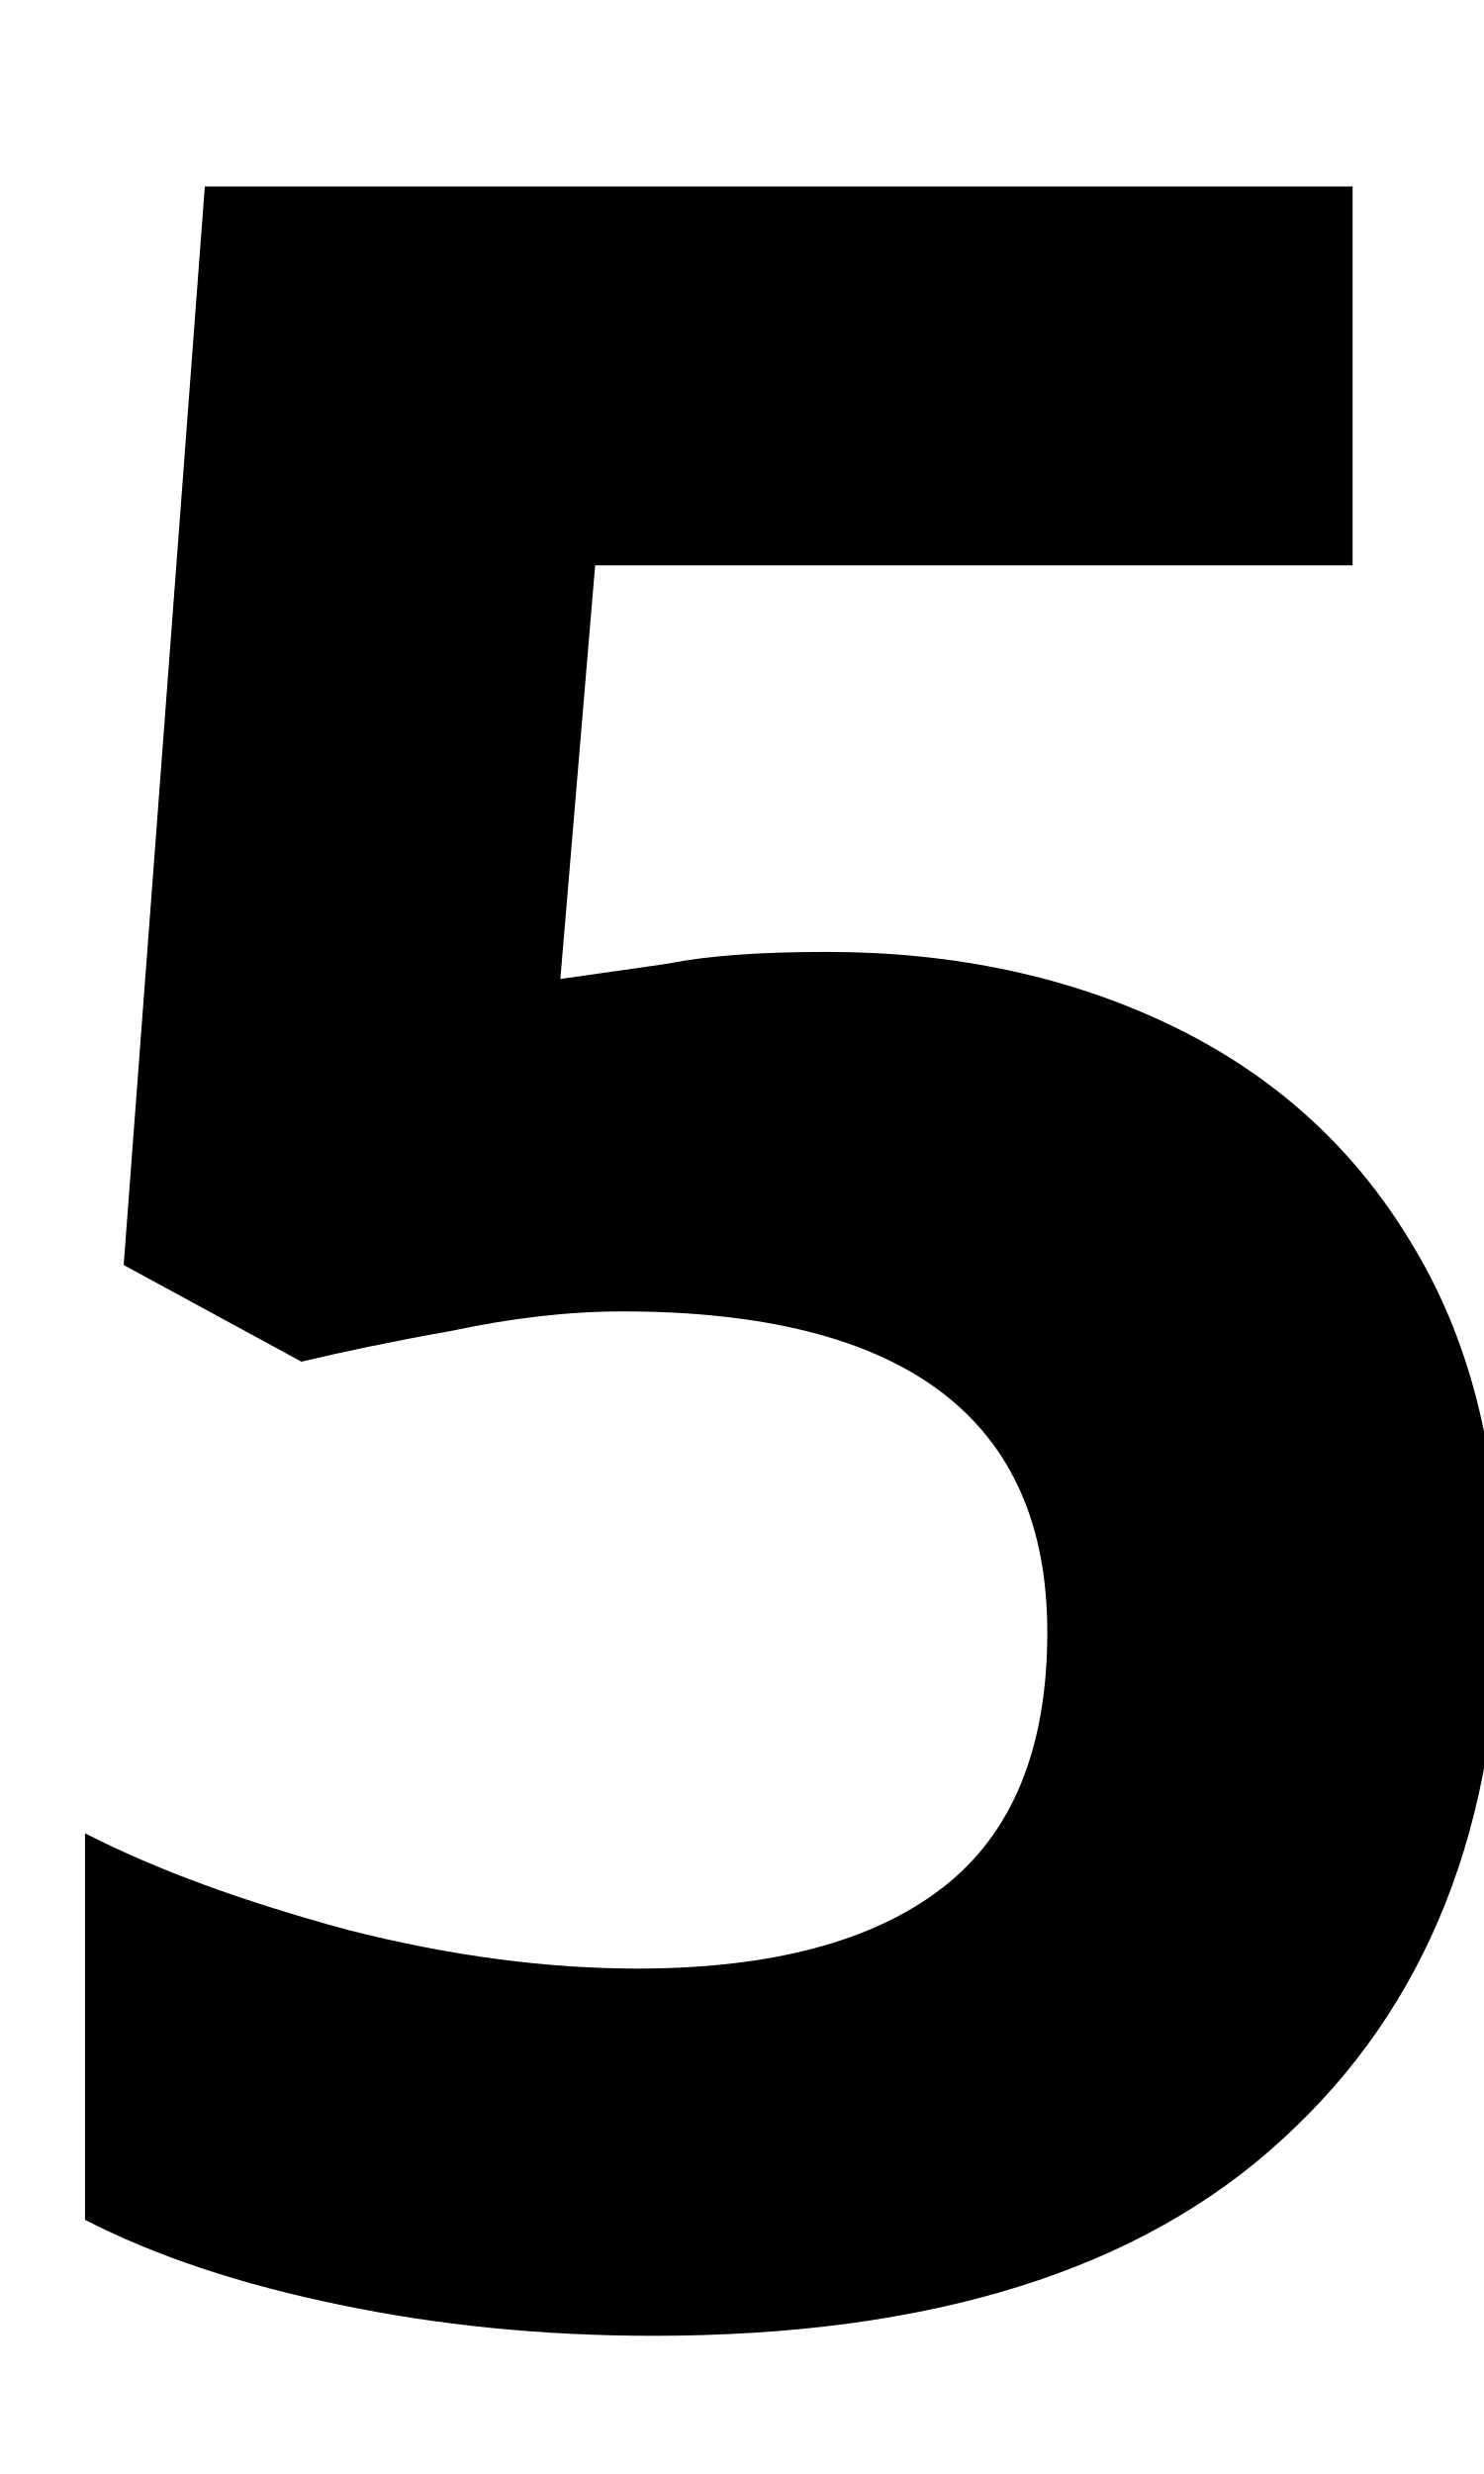
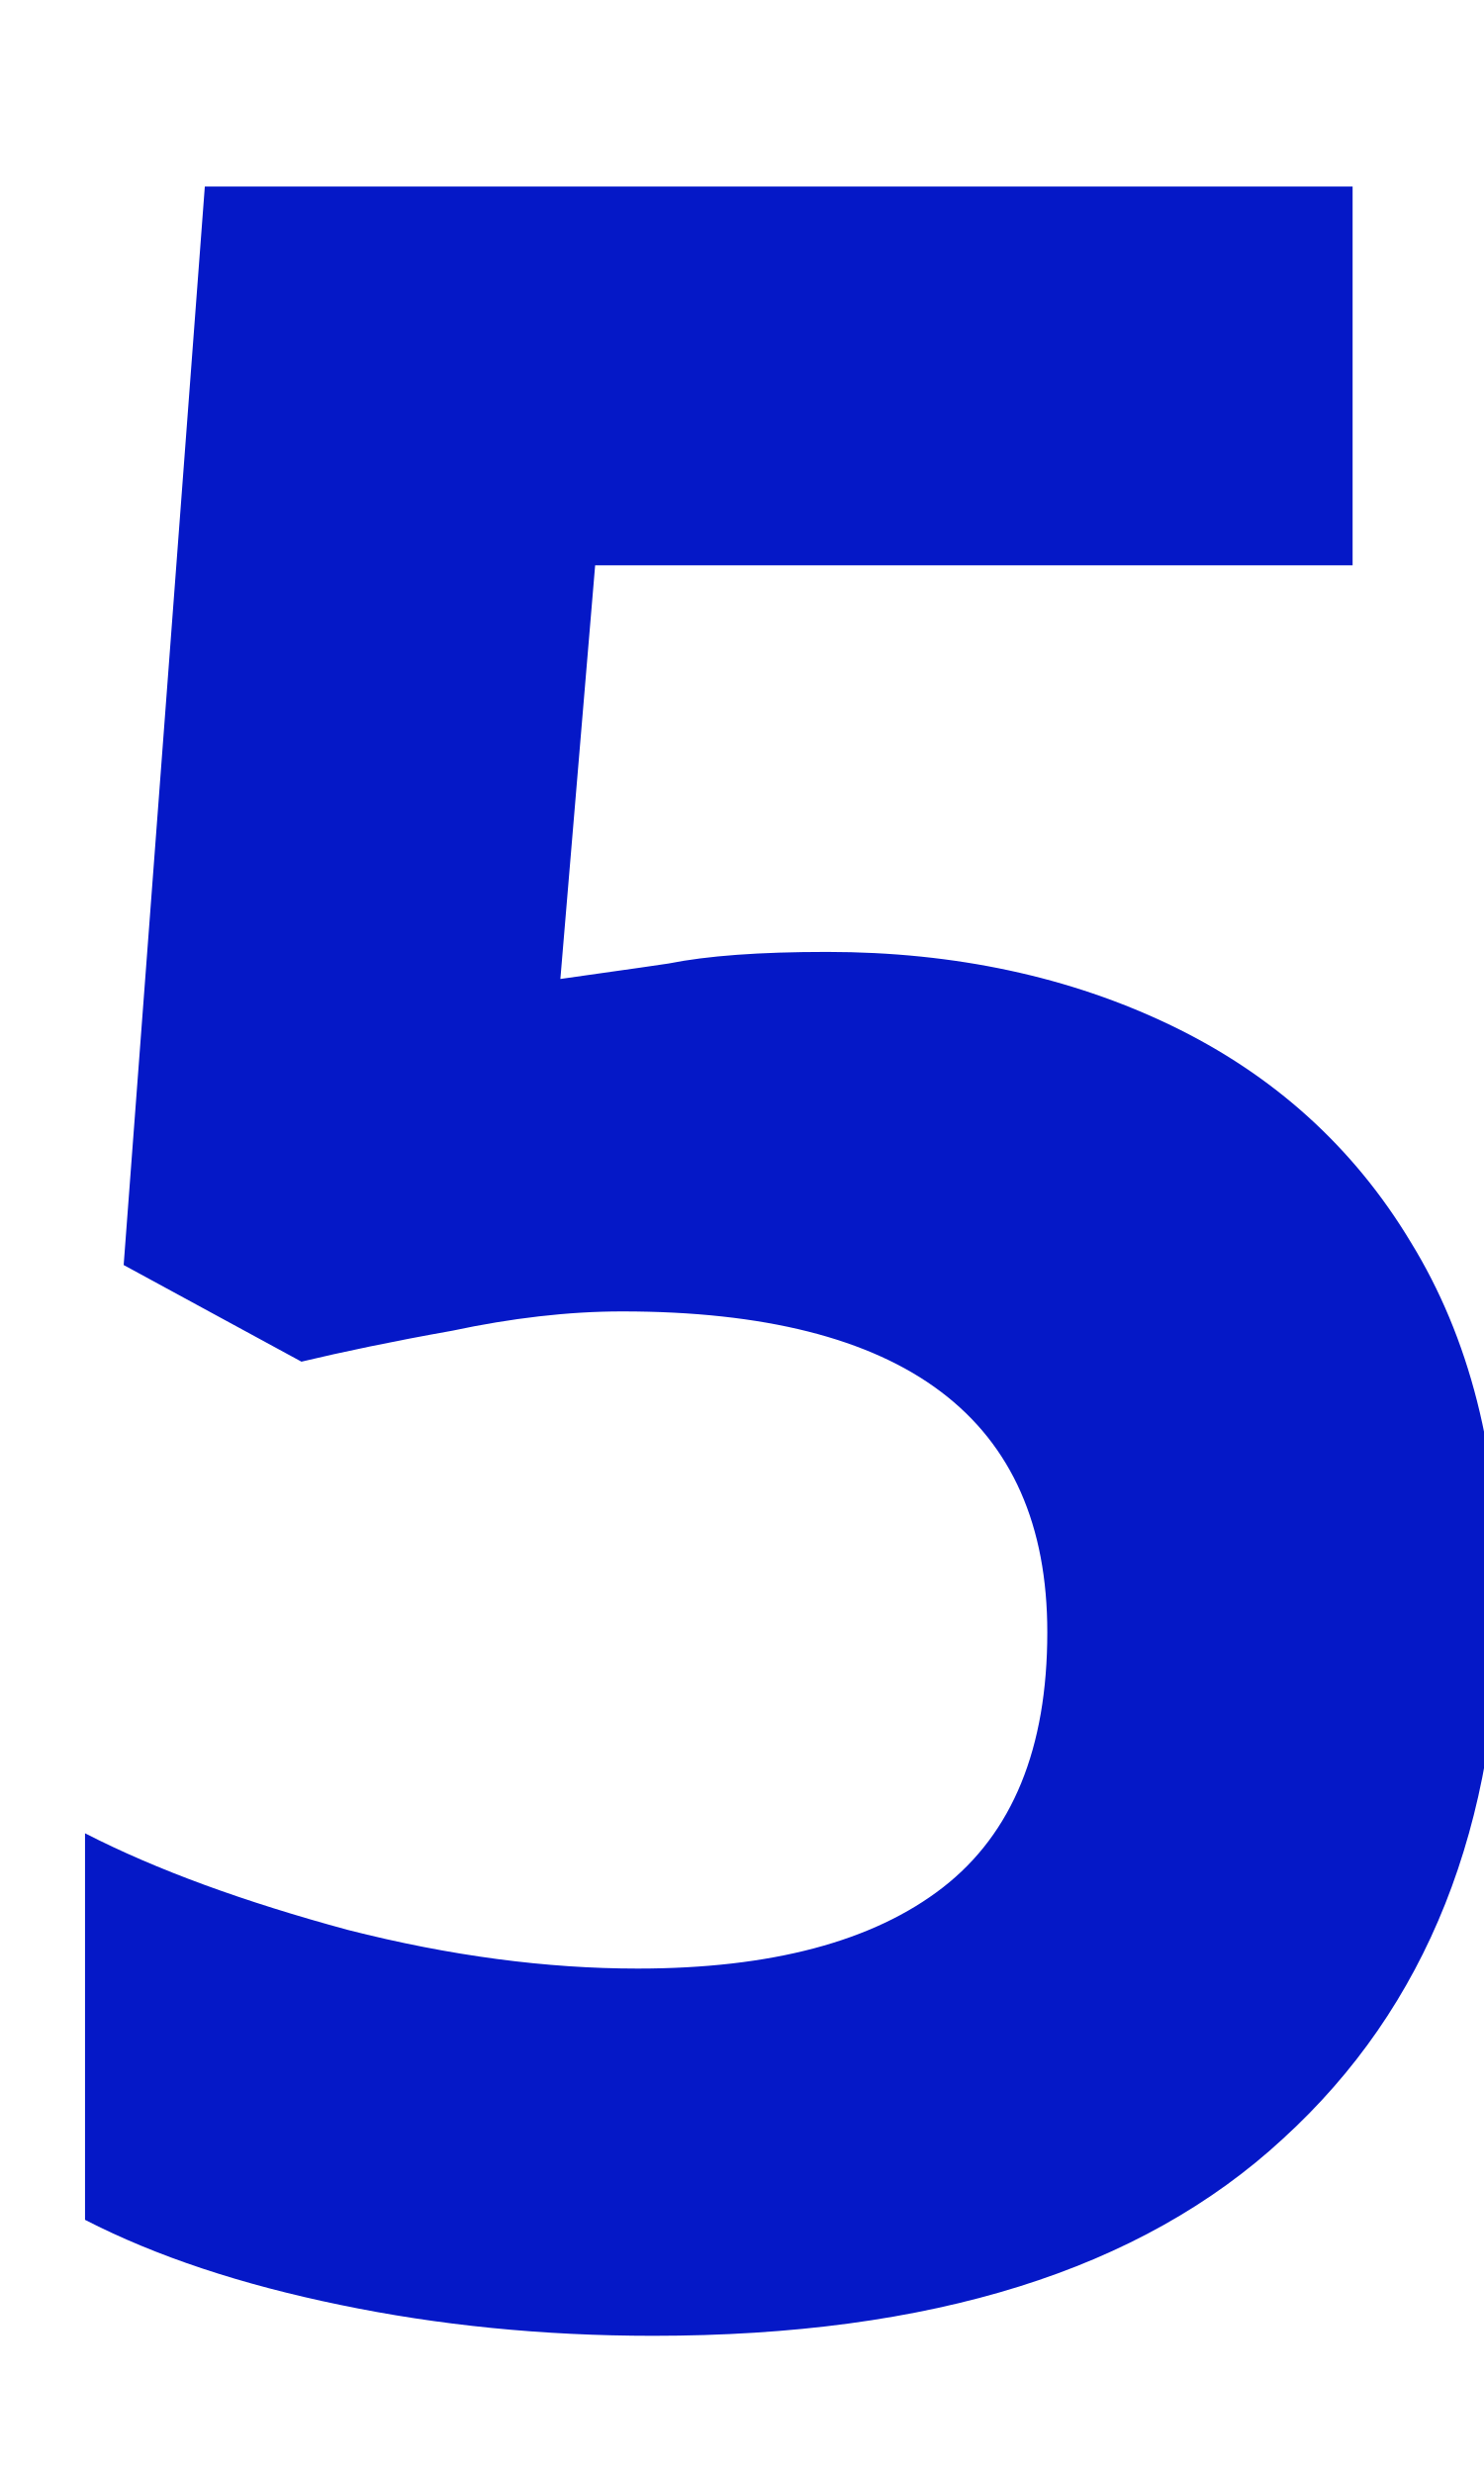
<svg xmlns="http://www.w3.org/2000/svg" width="6" height="10">
  <g>
  </g>
  <g>
-     <text font-weight="bold" xml:space="preserve" text-anchor="start" font-family="Arvo, sans-serif" font-size="12" id="svg_1" y="9.316" x="-0.25" fill-opacity="null" stroke-opacity="null" stroke-width="0" stroke="#000" fill="#000000">5</text>
+     <text font-weight="bold" xml:space="preserve" text-anchor="start" font-family="Arvo, sans-serif" font-size="12" id="svg_1" y="9.316" x="-0.25" fill-opacity="null" stroke-opacity="null" stroke-width="0" stroke="#000" fill="#0518c7">5</text>
  </g>
</svg>
